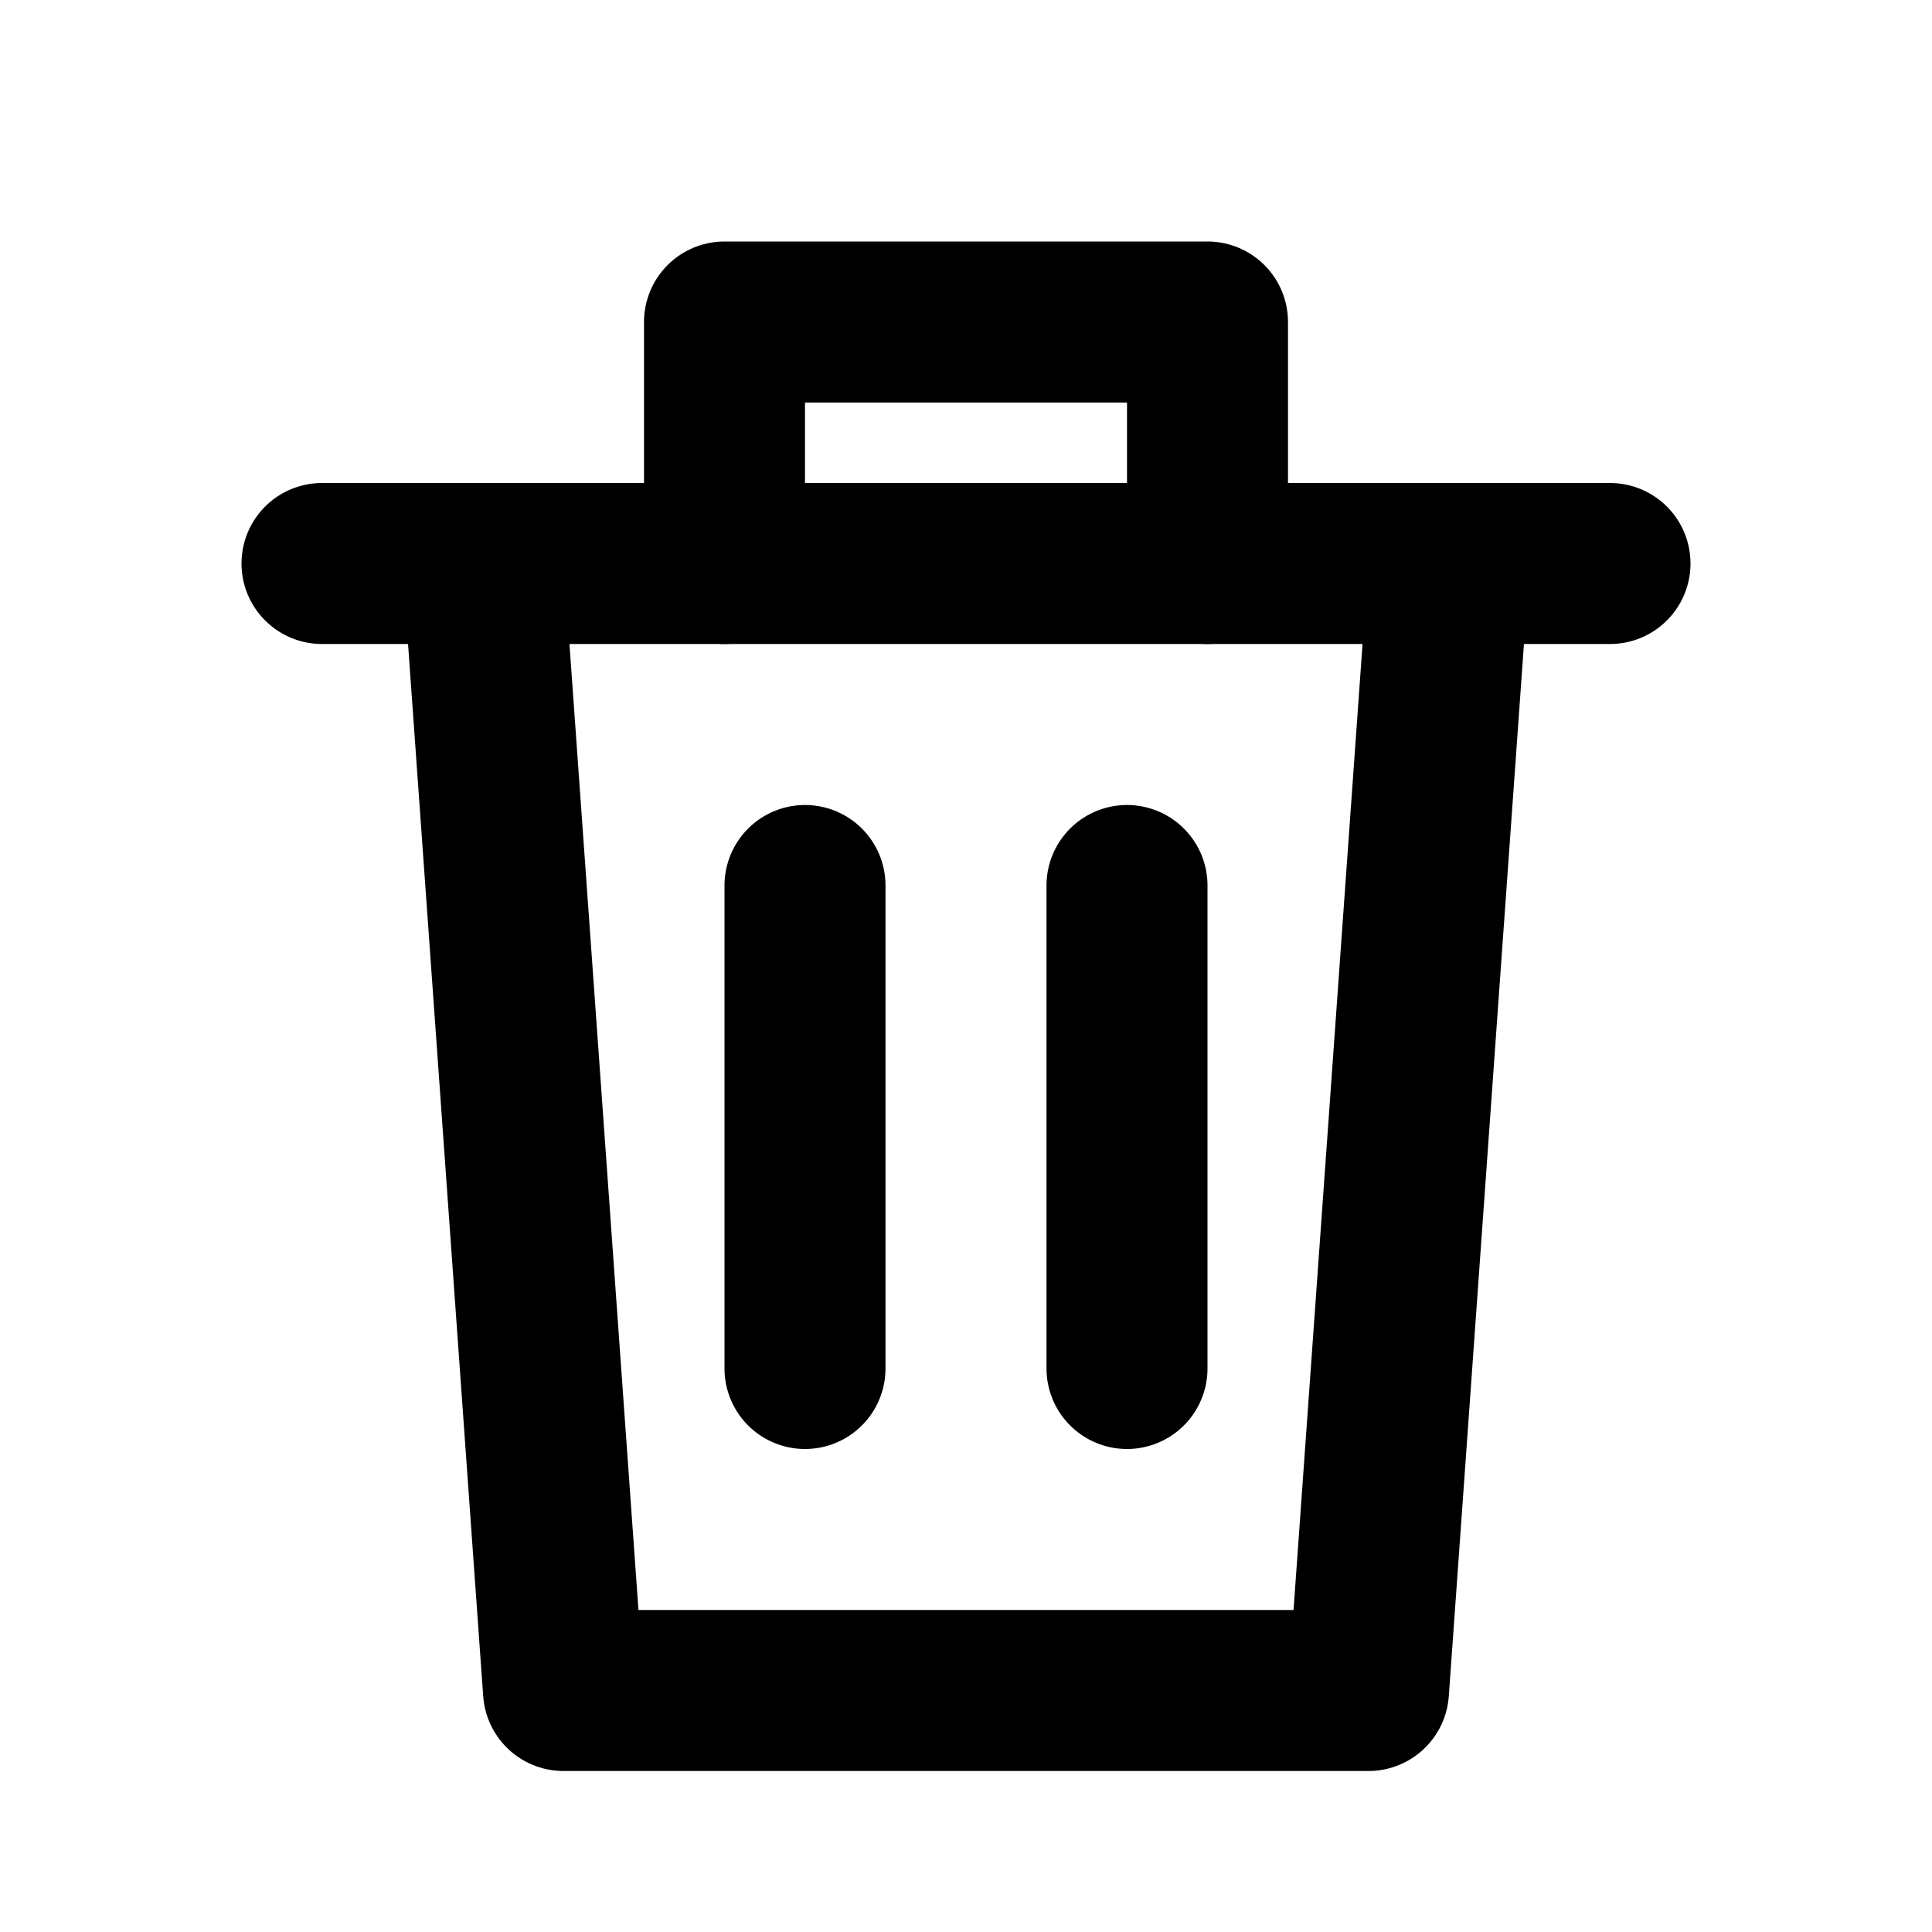
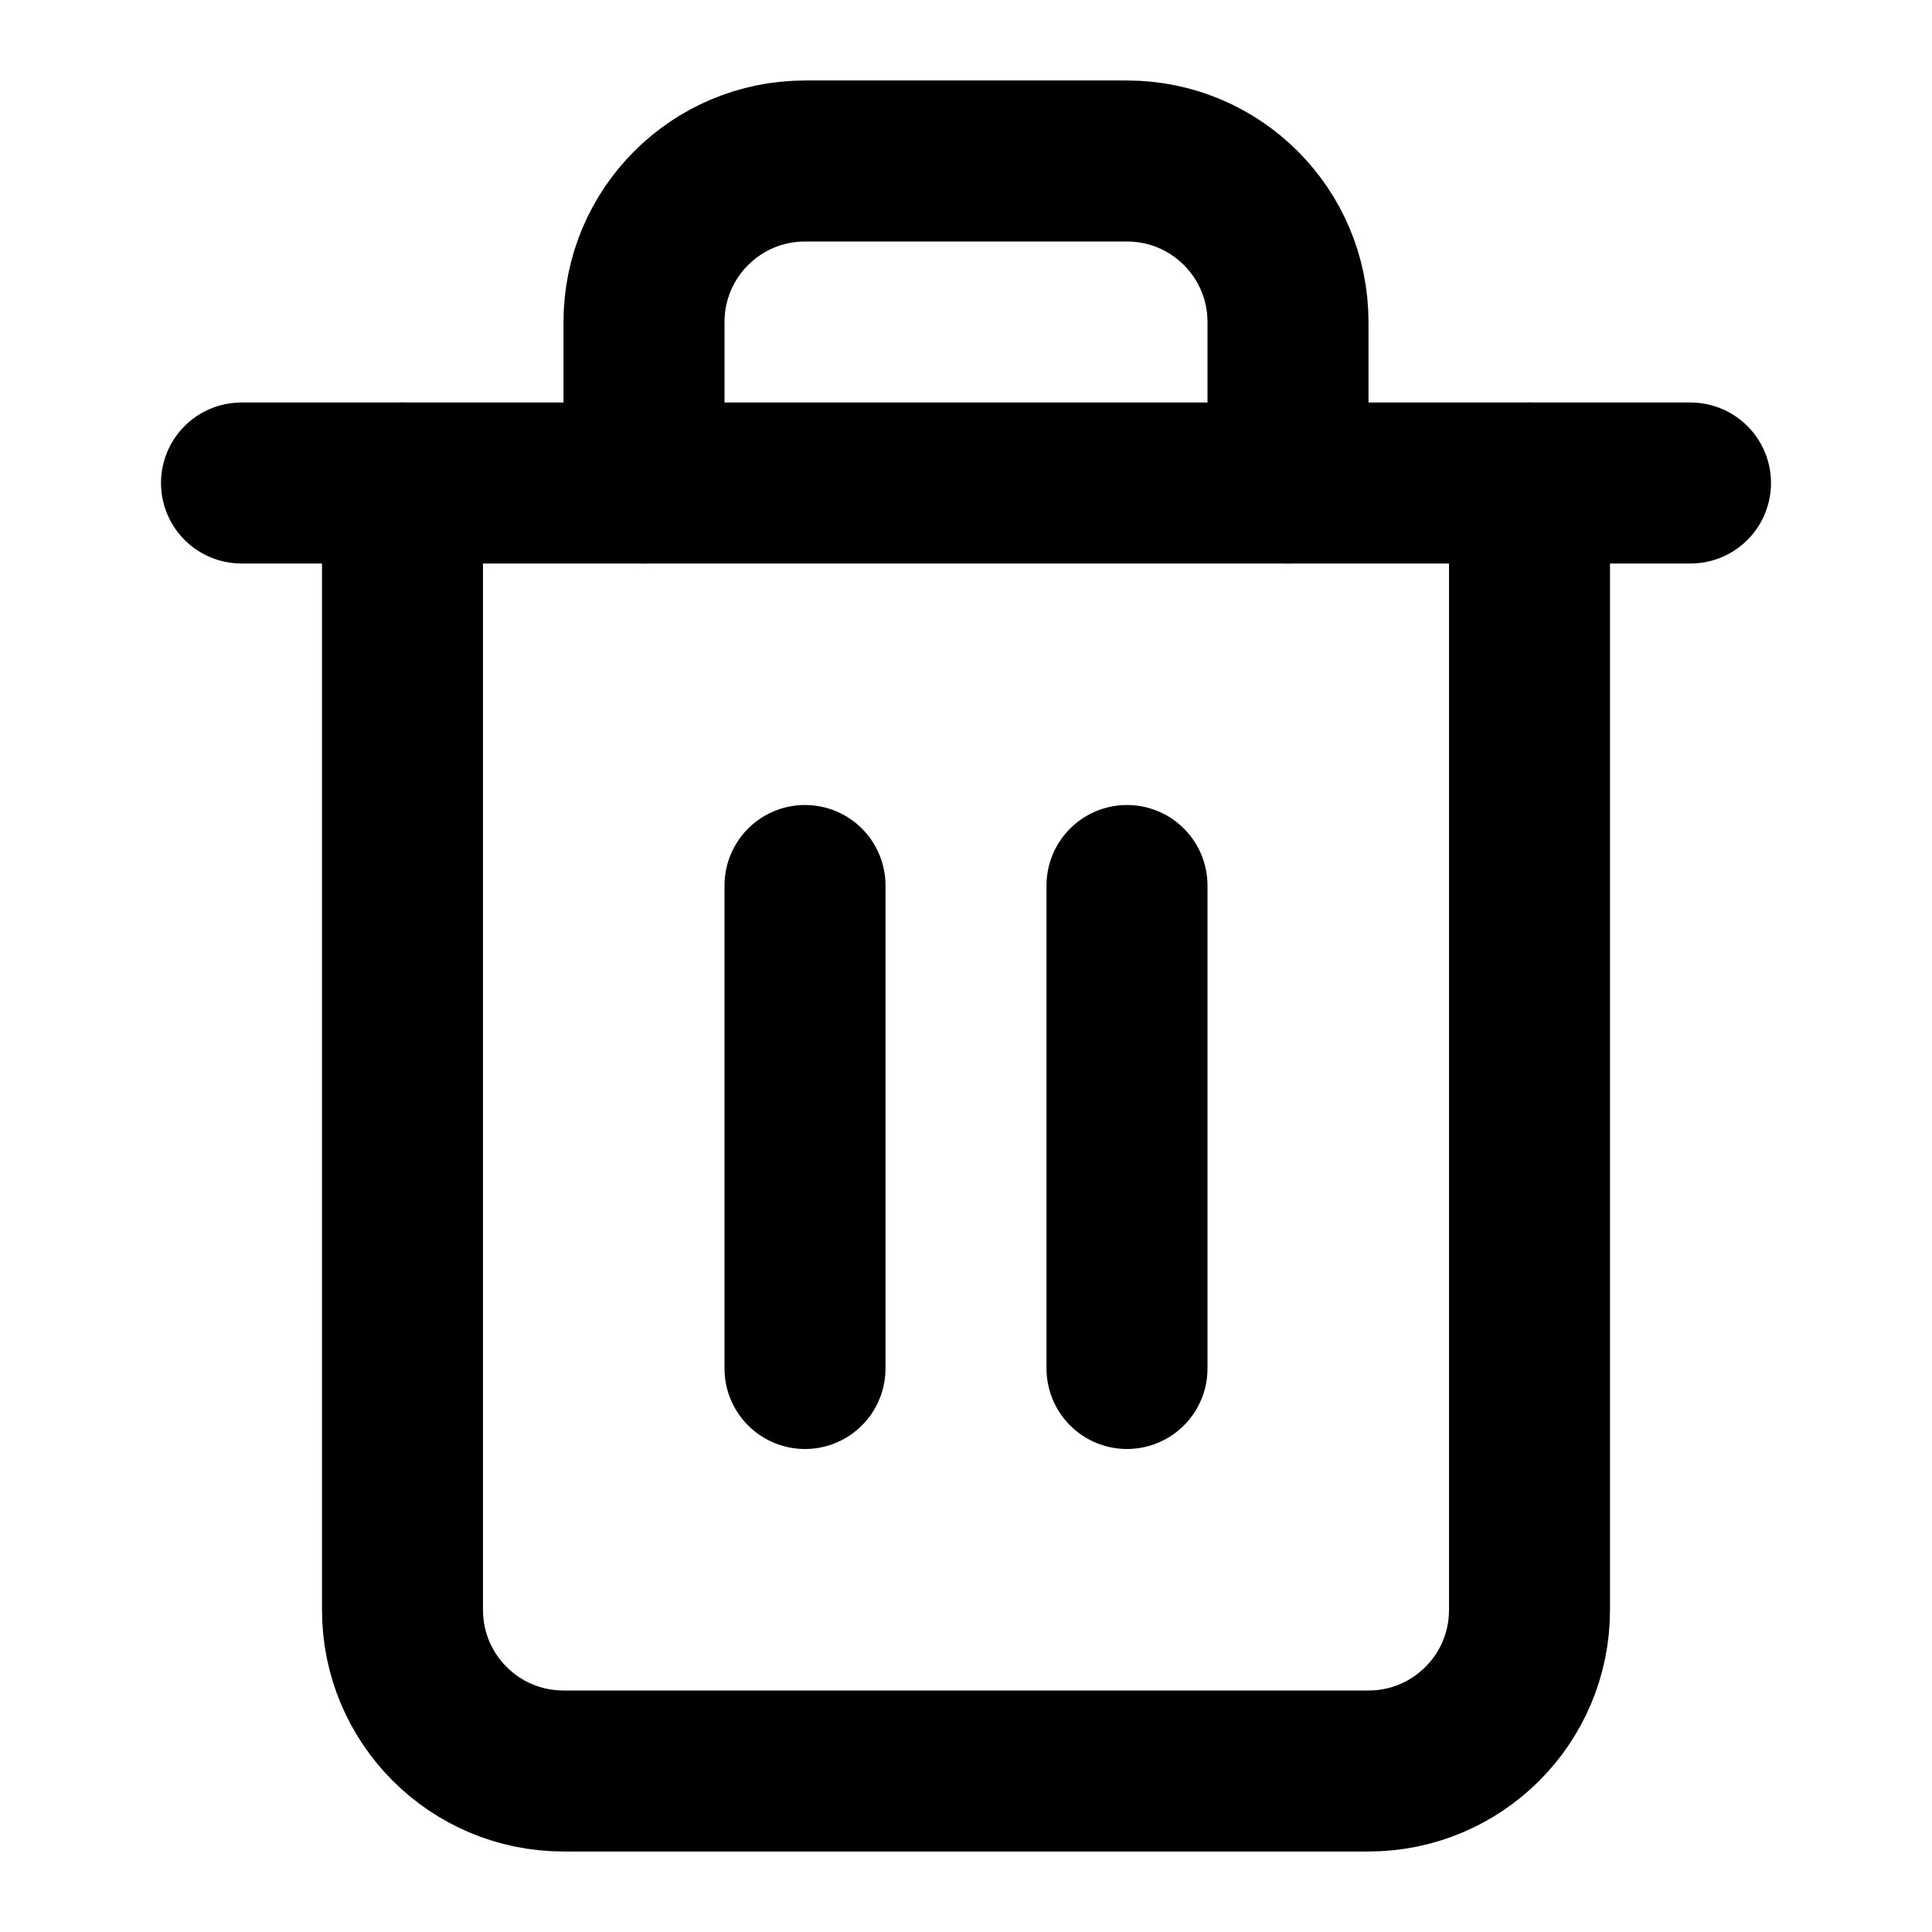
- <svg xmlns="http://www.w3.org/2000/svg" width="24" height="24" viewBox="0 0 24 24" fill="none" stroke="#000" stroke-width="2" stroke-linecap="round" stroke-linejoin="round">
-   <path d="M4 7h16" />
-   <path d="M10 11v6M14 11v6" />
-   <path d="M6 7l1 14h10l1-14" />
-   <path d="M9 7V4h6v3" />
+ <svg xmlns="http://www.w3.org/2000/svg" width="24" height="24" viewBox="0 0 24 24" fill="none" stroke="currentColor" stroke-width="2" stroke-linecap="round" stroke-linejoin="round">
+   <path d="M10 11v6" />
+   <path d="M14 11v6" />
+   <path d="M19 6v14a2 2 0 0 1-2 2H7a2 2 0 0 1-2-2V6" />
+   <path d="M3 6h18" />
+   <path d="M8 6V4a2 2 0 0 1 2-2h4a2 2 0 0 1 2 2v2" />
</svg>
